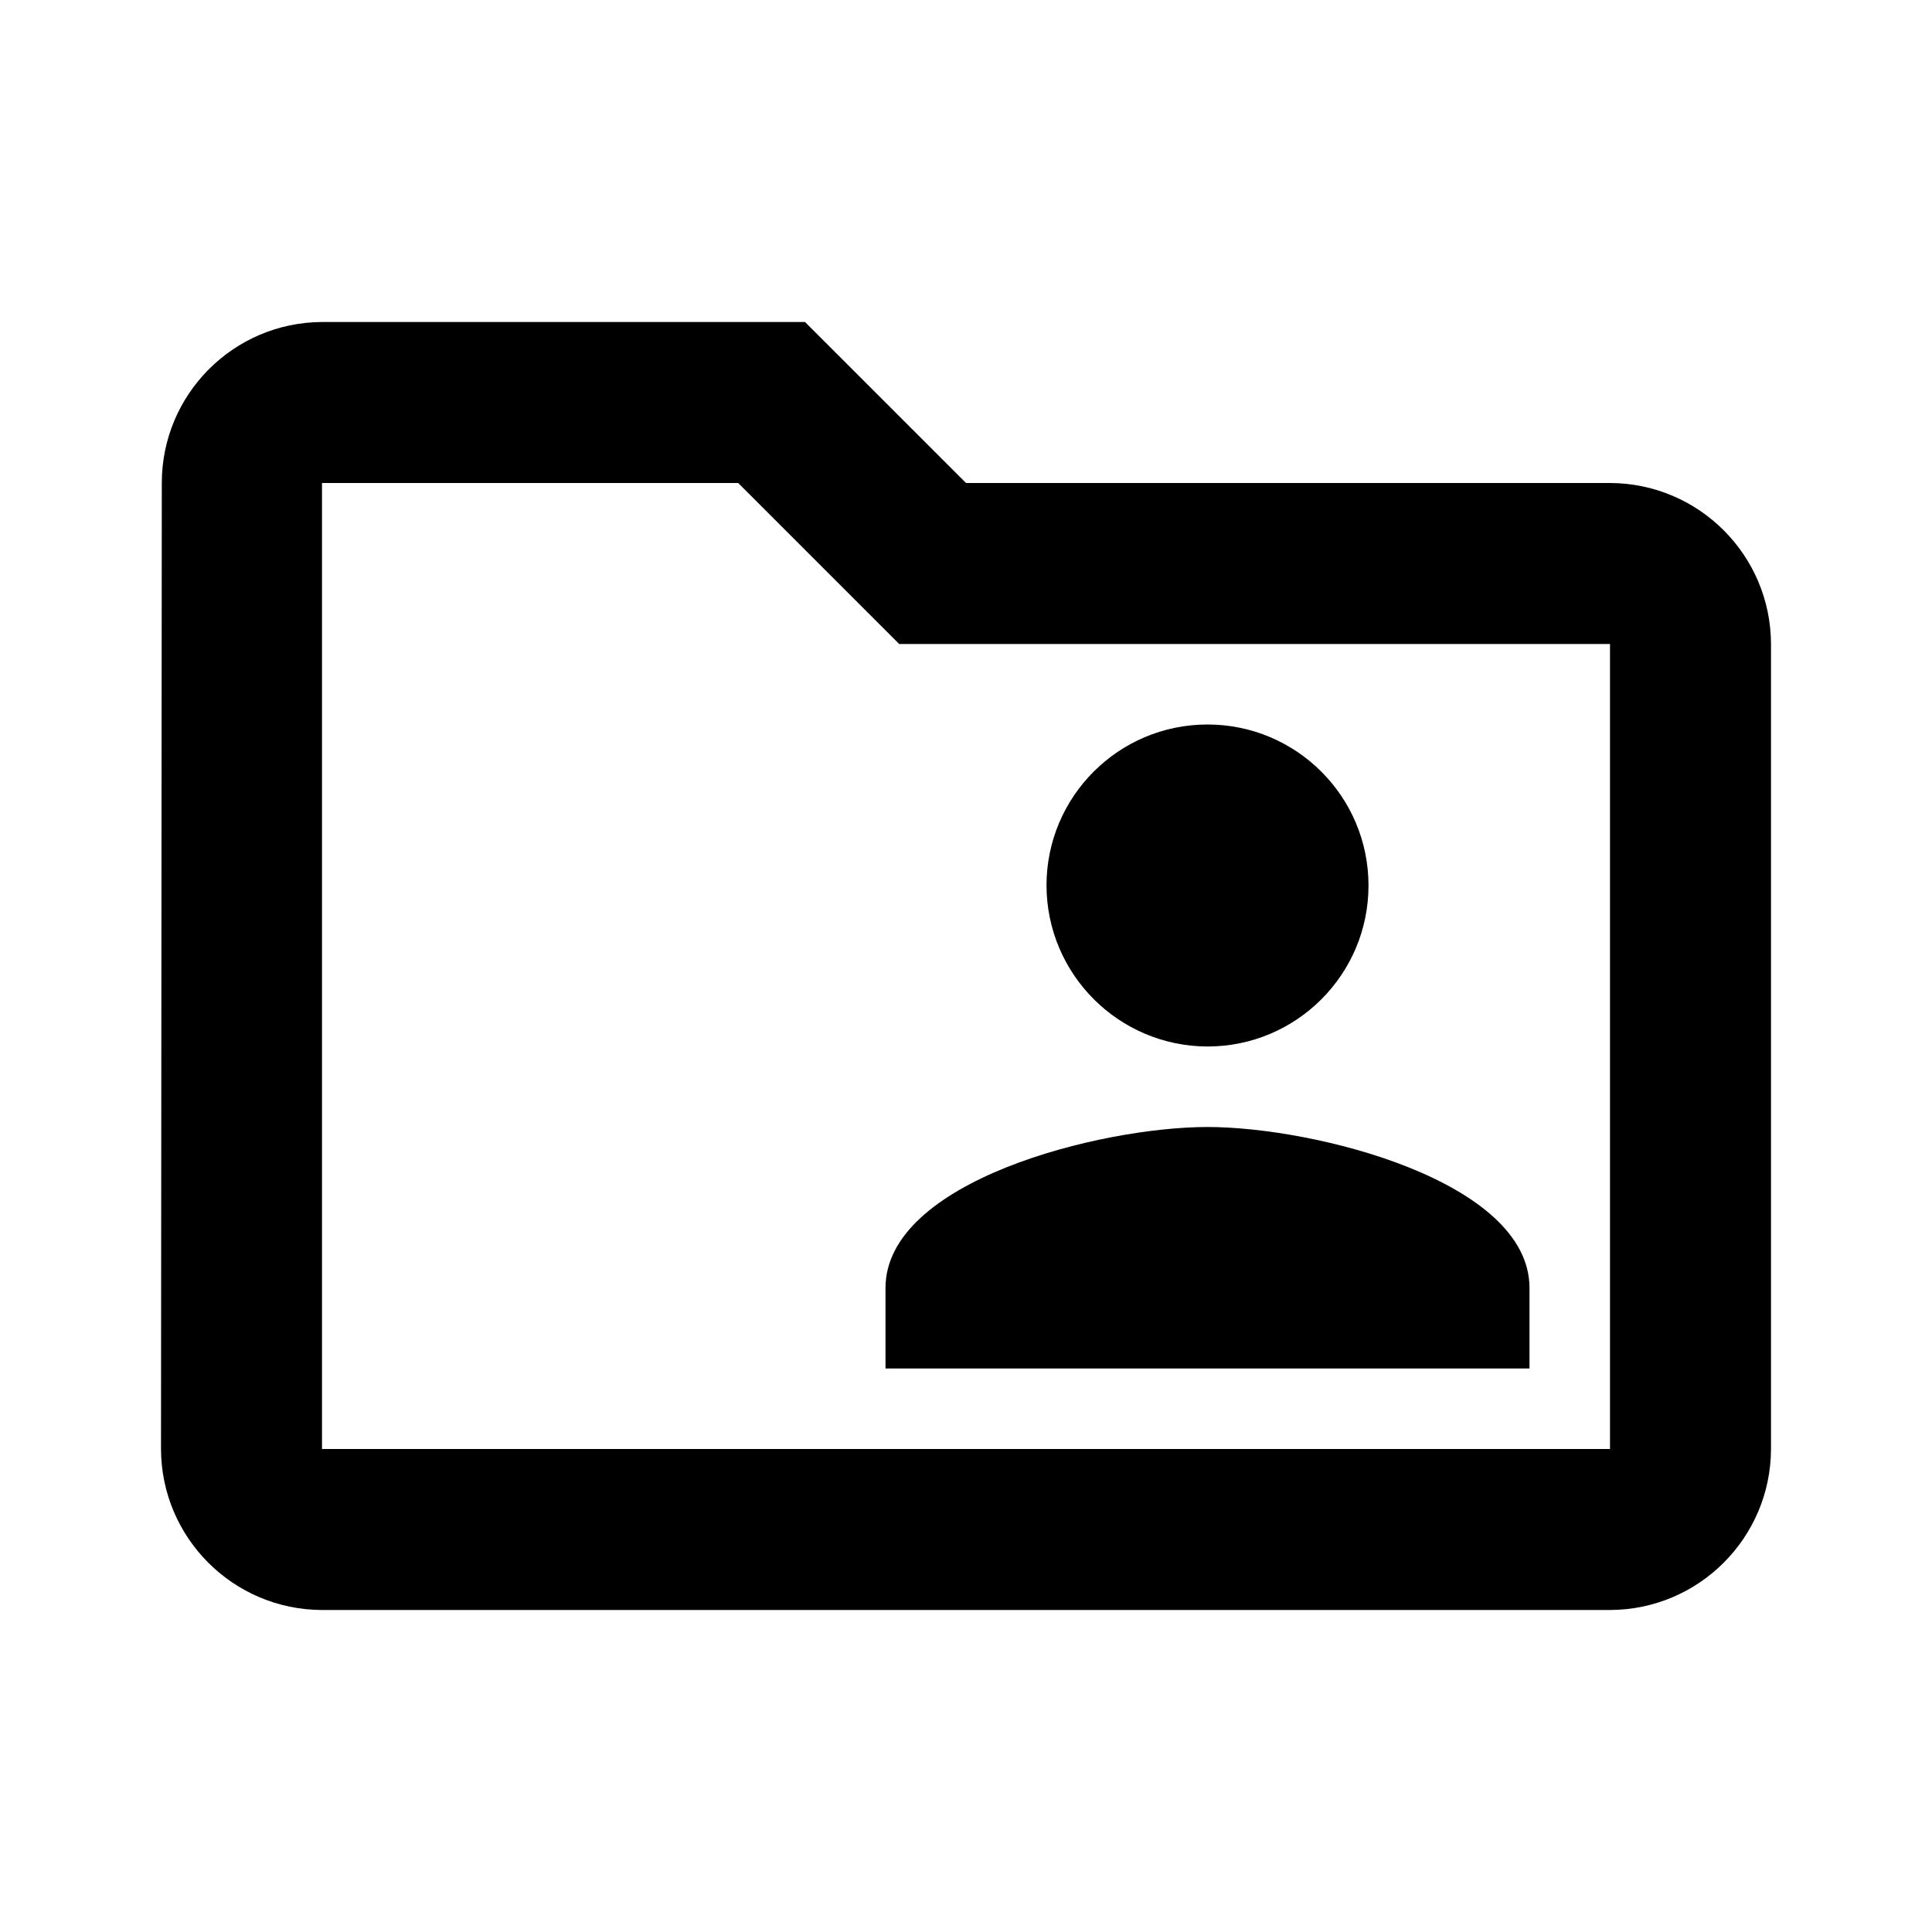
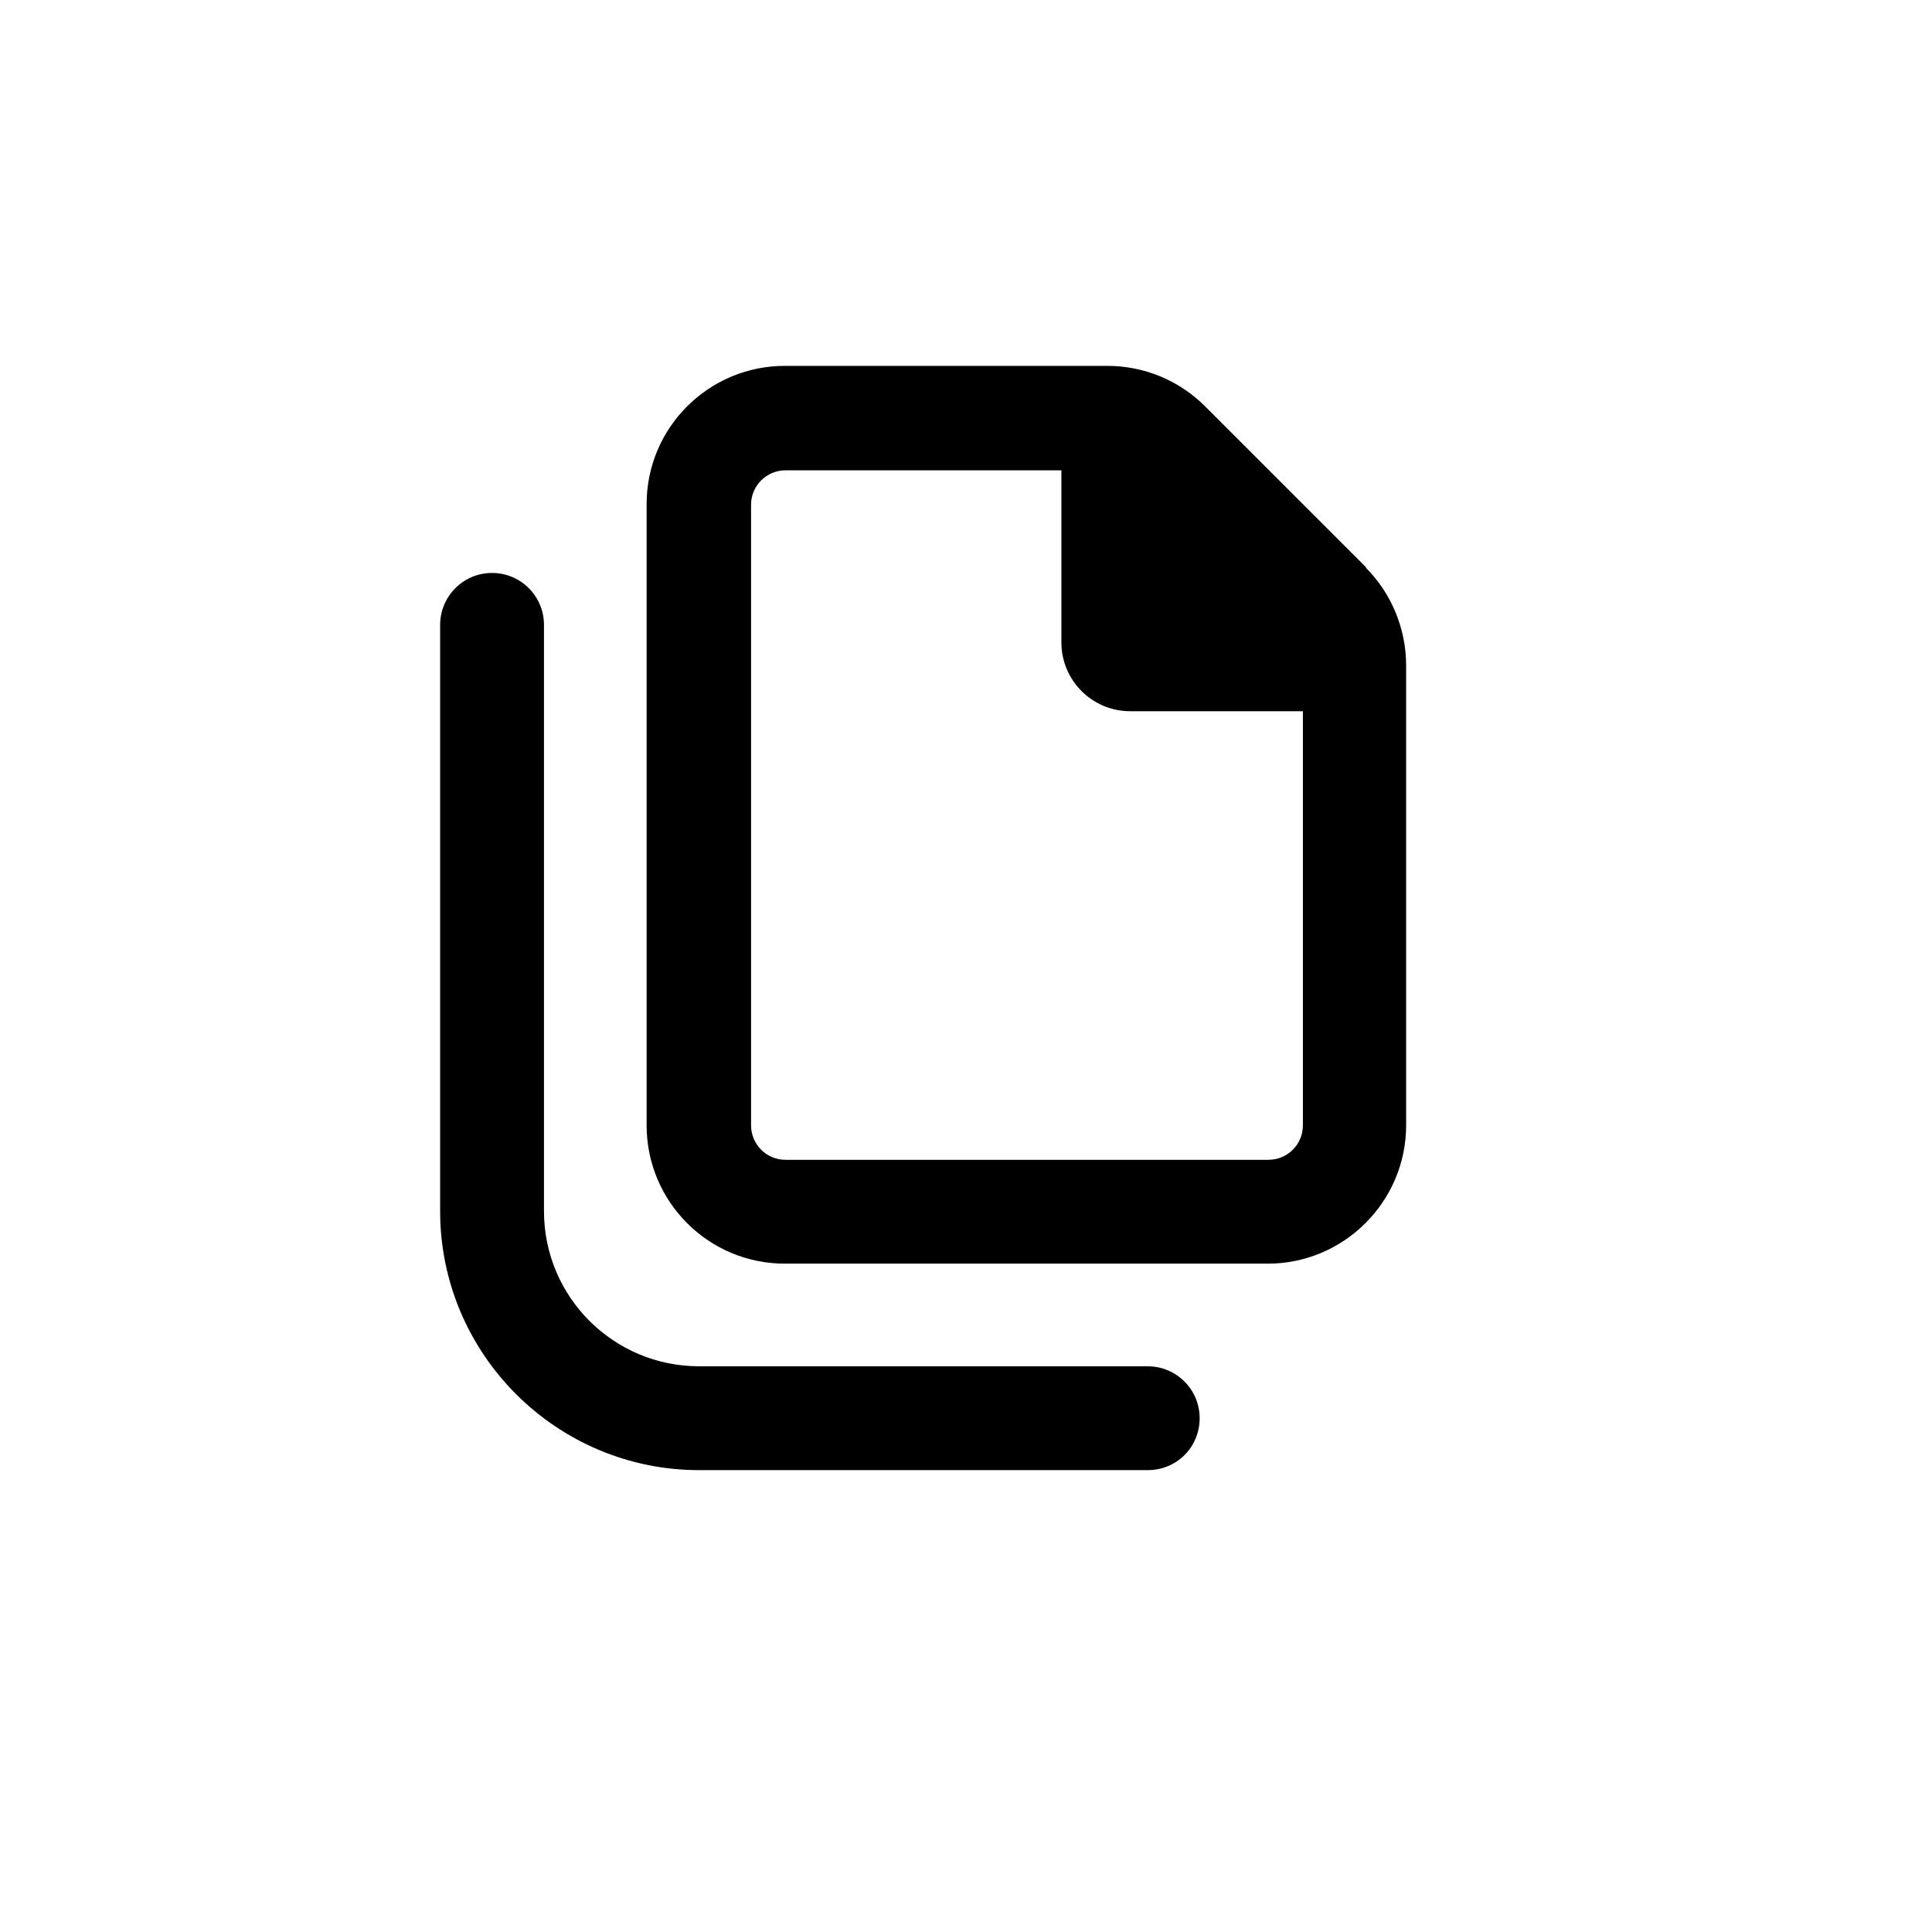
- <svg xmlns="http://www.w3.org/2000/svg" viewBox="0 0 24 24">
+ <svg xmlns="http://www.w3.org/2000/svg" id="Layer_2" data-name="Layer 2" viewBox="0 0 32 32">
  <defs>
-     <style>.a{fill:none;}.b{fill:"currentcolor";}</style>
+     <style>
+       .cls-1 {
+         fill: none;
+       }
+ 
+       .cls-2 {
+         fill: currentColor;
+       }
+     </style>
  </defs>
-   <g transform="translate(-6466 -1341)">
-     <rect class="a" width="24" height="24" transform="translate(6466 1341)" />
-     <path class="b" d="M20,6H12L10,4H4A2,2,0,0,0,2.01,6L2,18a2.006,2.006,0,0,0,2,2H20a2.006,2.006,0,0,0,2-2V8A2.006,2.006,0,0,0,20,6Zm0,12H4V6H9.17l2,2H20Zm-5-5a2,2,0,1,0-2-2A2.006,2.006,0,0,0,15,13Zm-4,4h8V16c0-1.33-2.67-2-4-2s-4,.67-4,2Z" transform="translate(6466 1341)" />
+   <g id="Layer_1-2" data-name="Layer 1">
+     <g>
+       <rect class="cls-1" width="32" height="32" />
+       <path class="cls-2" d="M22.63,9.4l-2.67-2.67c-.43-.43-1.01-.67-1.62-.67h-5.34c-1.26,0-2.29,1.02-2.29,2.29v10.29c0,1.26,1.02,2.29,2.29,2.29h8c1.26,0,2.29-1.03,2.29-2.29v-7.62c0-.6-.24-1.19-.67-1.62Zm-1.05,9.24c0,.32-.26,.57-.57,.57H13.01c-.32,0-.57-.26-.57-.57V8.36c0-.32,.26-.57,.57-.57h4.57v2.85c0,.63,.51,1.14,1.14,1.14h2.86v6.86h0Zm-2.57,5.71h-7.43c-2.36,0-4.29-1.92-4.29-4.29V10.35c0-.47,.38-.86,.86-.86s.86,.39,.86,.86v9.71c0,1.42,1.15,2.57,2.57,2.57h7.43c.47,0,.86,.38,.86,.86s-.38,.86-.86,.86Z" />
+     </g>
  </g>
</svg>
